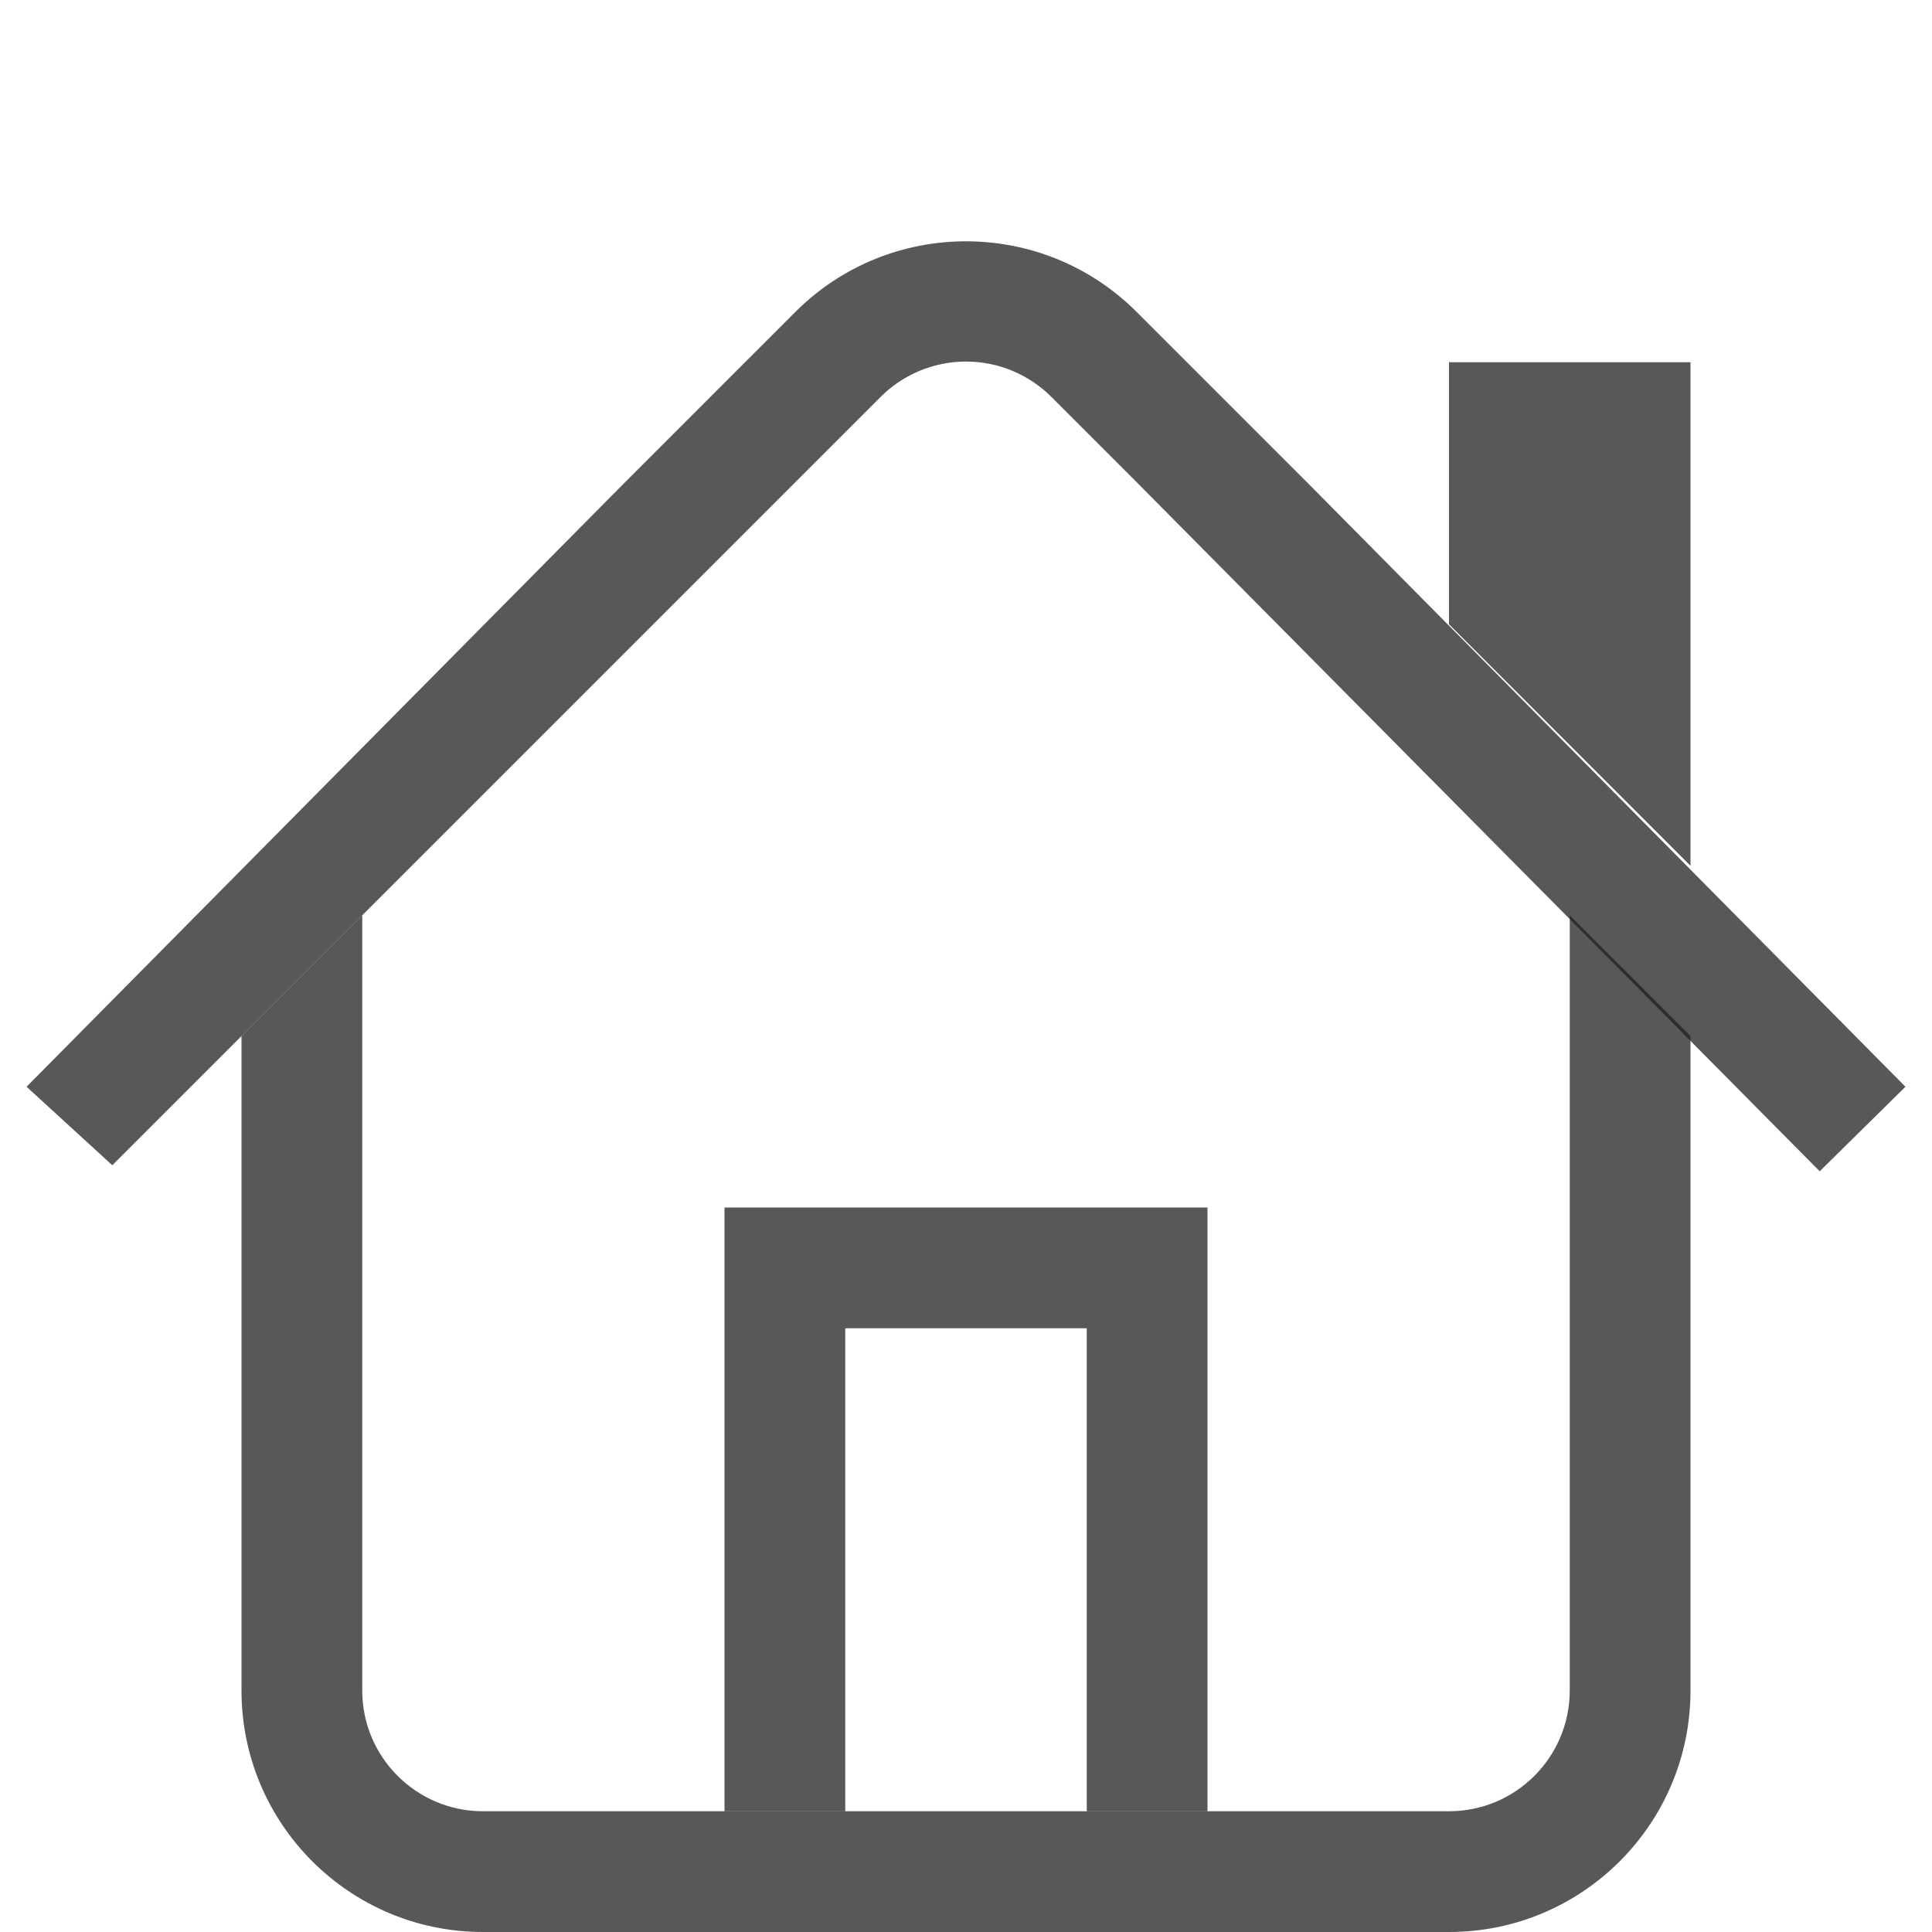
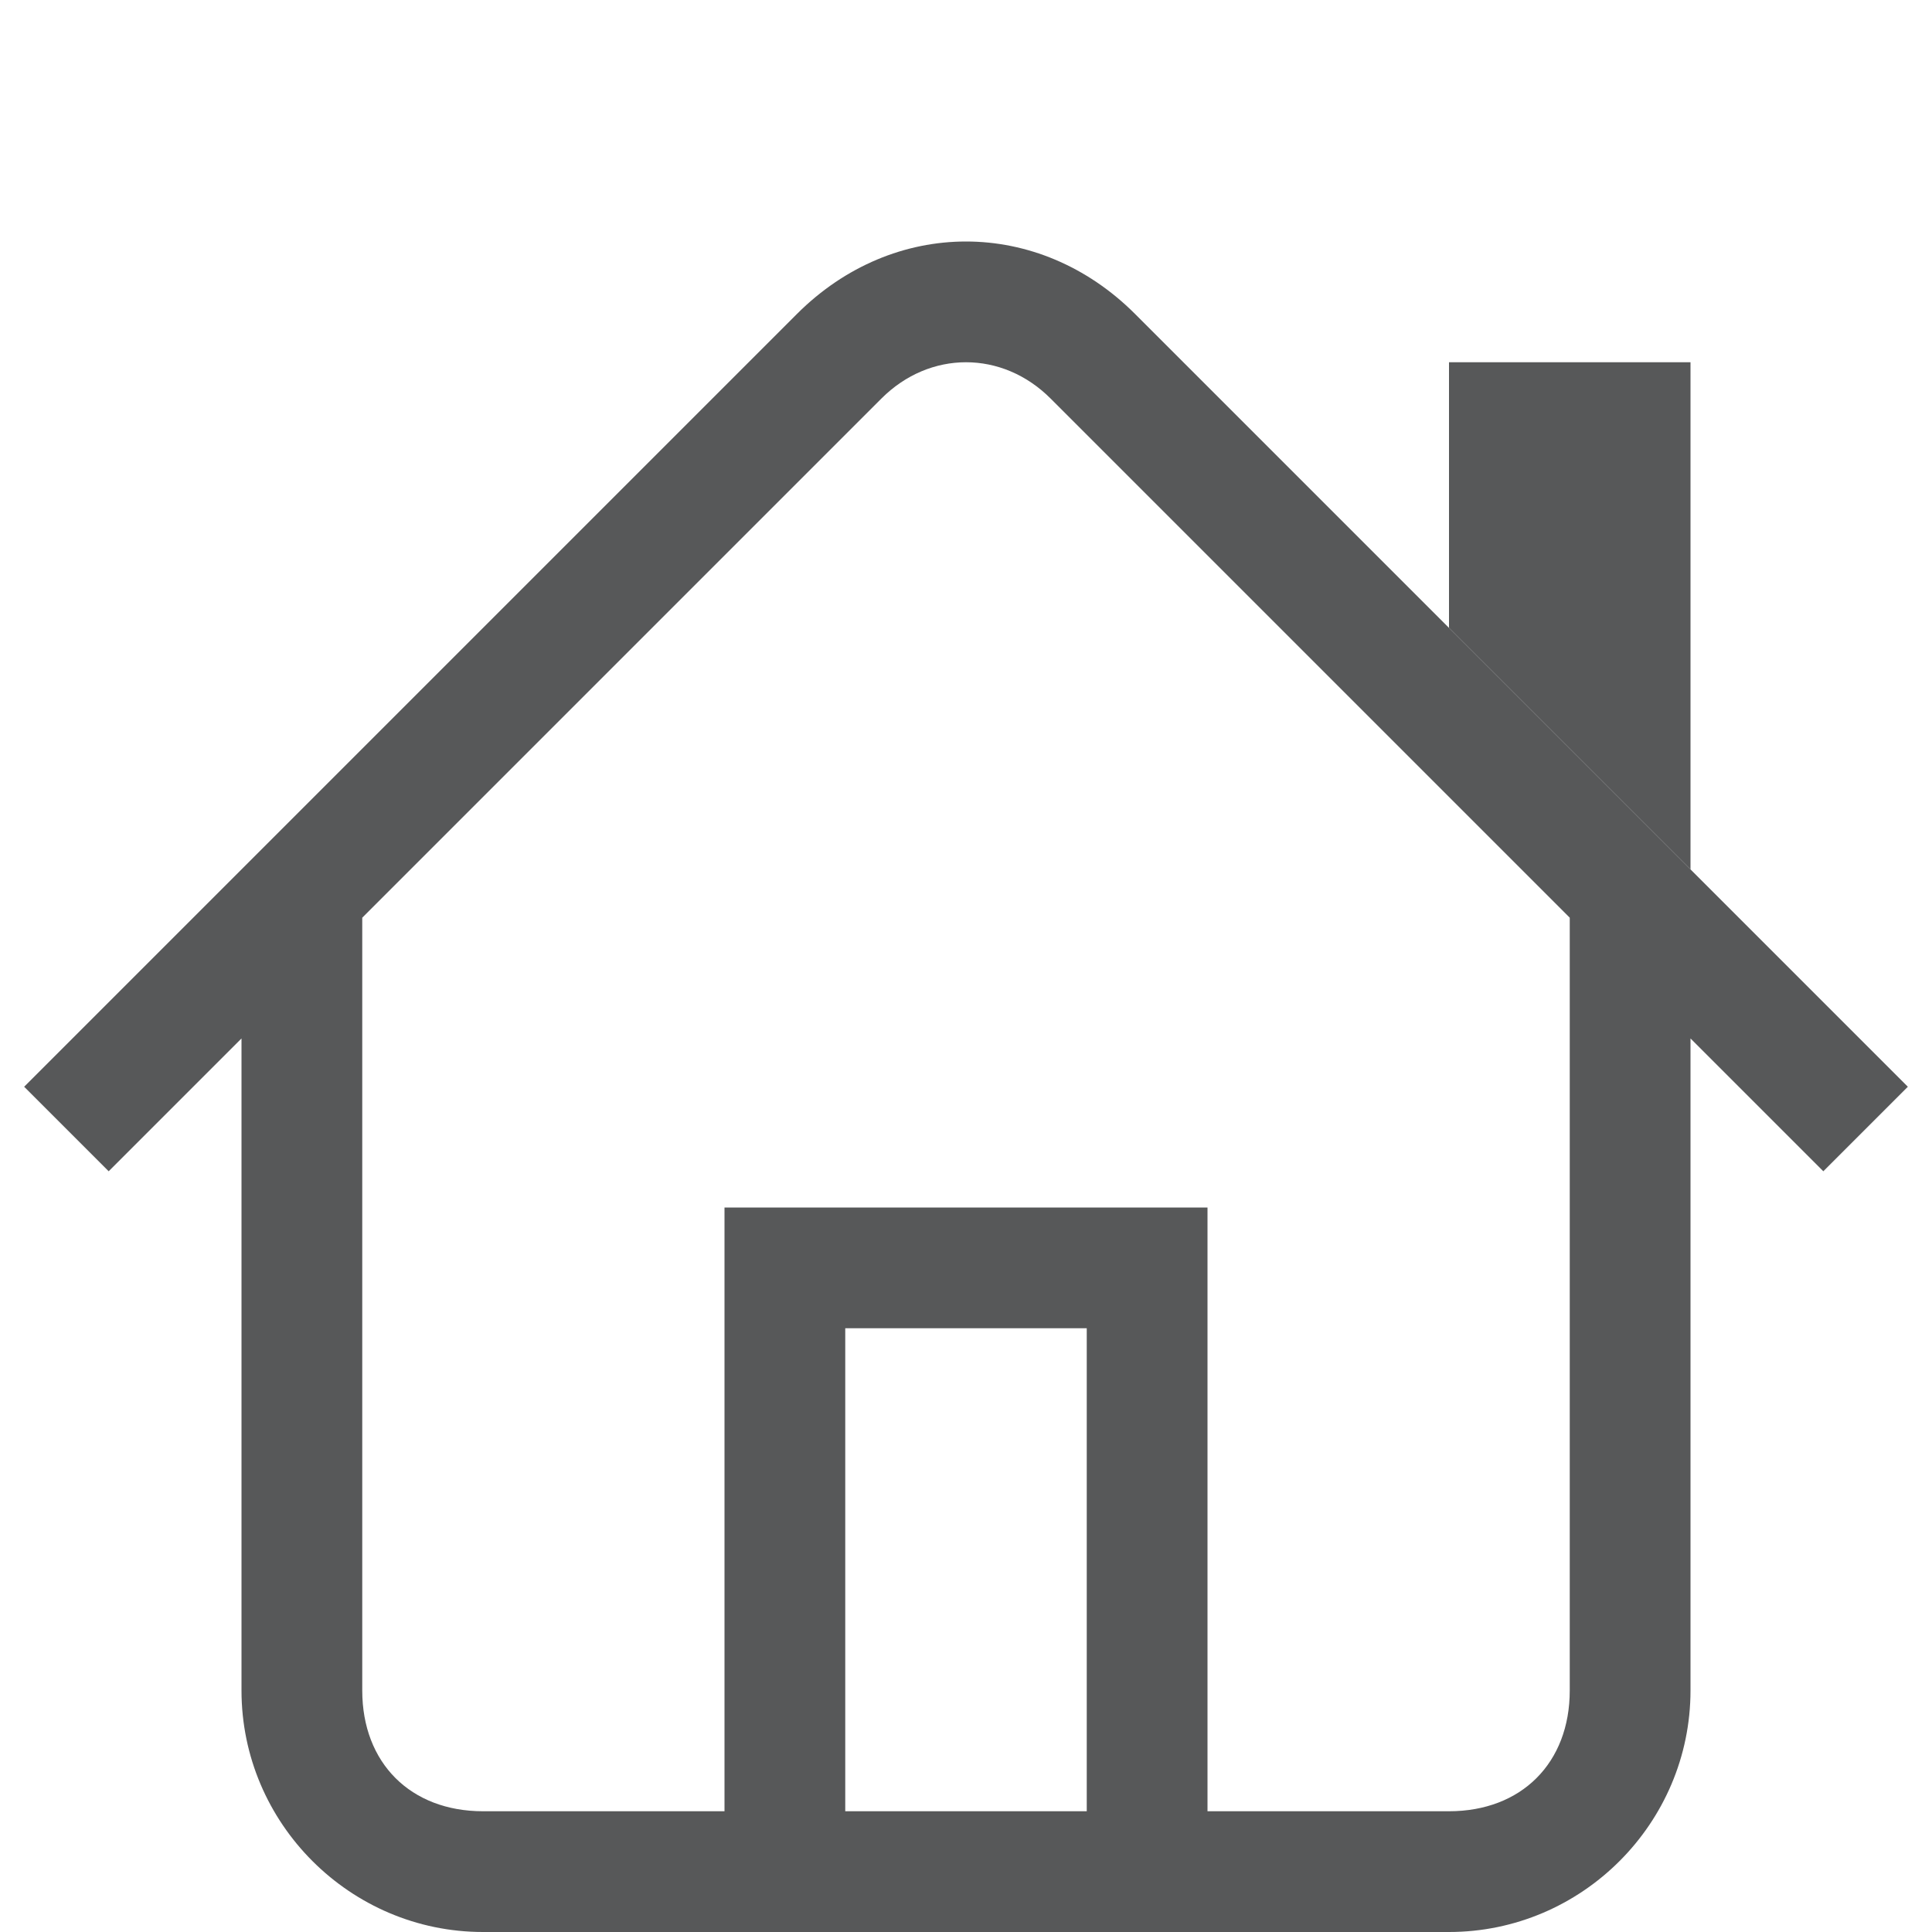
- <svg xmlns="http://www.w3.org/2000/svg" id="房子" viewBox="0 0 16 16">
-   <defs>
-     <style>.cls-1,.cls-3{fill:#1f2022;}.cls-1,.cls-2{opacity:0.75;}</style>
-   </defs>
-   <path class="cls-1" d="M14,8.58V14a2,2,0,0,1-2,2H4a2,2,0,0,1-2-2V8.58l1-1V14a1,1,0,0,0,1,1h8a1,1,0,0,0,1-1V7.58Z" />
-   <polygon class="cls-1" points="10 10 10 15 9 15 9 11 7 11 7 15 6 15 6 10 10 10" />
-   <g class="cls-2">
-     <polygon class="cls-3" points="14 3 12 3 12 5.17 14 7.17 14 3 14 3" />
+ <svg xmlns="http://www.w3.org/2000/svg" version="1.1" id="房子" x="0px" y="0px" viewBox="0 0 16 16" style="enable-background:new 0 0 16 16;" xml:space="preserve">
+   <style type="text/css">
+ 	.st0{opacity:0.75;}
+ 	.st1{fill:#1F2022;enable-background:new    ;}
+ </style>
+   <g class="st0">
+     <polygon class="st1" points="14,3 12,3 12,5.2 14,7.2  " />
+     <path class="st1" d="M15.8,9l-5-5L9.4,2.6c-0.8-0.8-2-0.8-2.8,0L5.2,4l-5,5l0.7,0.7L2,8.6V14c0,1.1,0.9,2,2,2h8c1.1,0,2-0.9,2-2   V8.6l1.1,1.1L15.8,9z M7,15v-4h2v4H7z M13,14c0,0.6-0.4,1-1,1h-2v-5H6v5H4c-0.6,0-1-0.4-1-1V7.6L6.6,4l0.7-0.7c0,0,0,0,0,0   c0.4-0.4,1-0.4,1.4,0L9.4,4L13,7.6V14z" />
  </g>
-   <path class="cls-1" d="M15.78,9l-.71.7L9.42,4l-.71-.71a1,1,0,0,0-1.42,0L6.58,4,.93,9.65.22,9,5.17,4,6.59,2.58a2,2,0,0,1,2.82,0L10.83,4Z" />
</svg>
